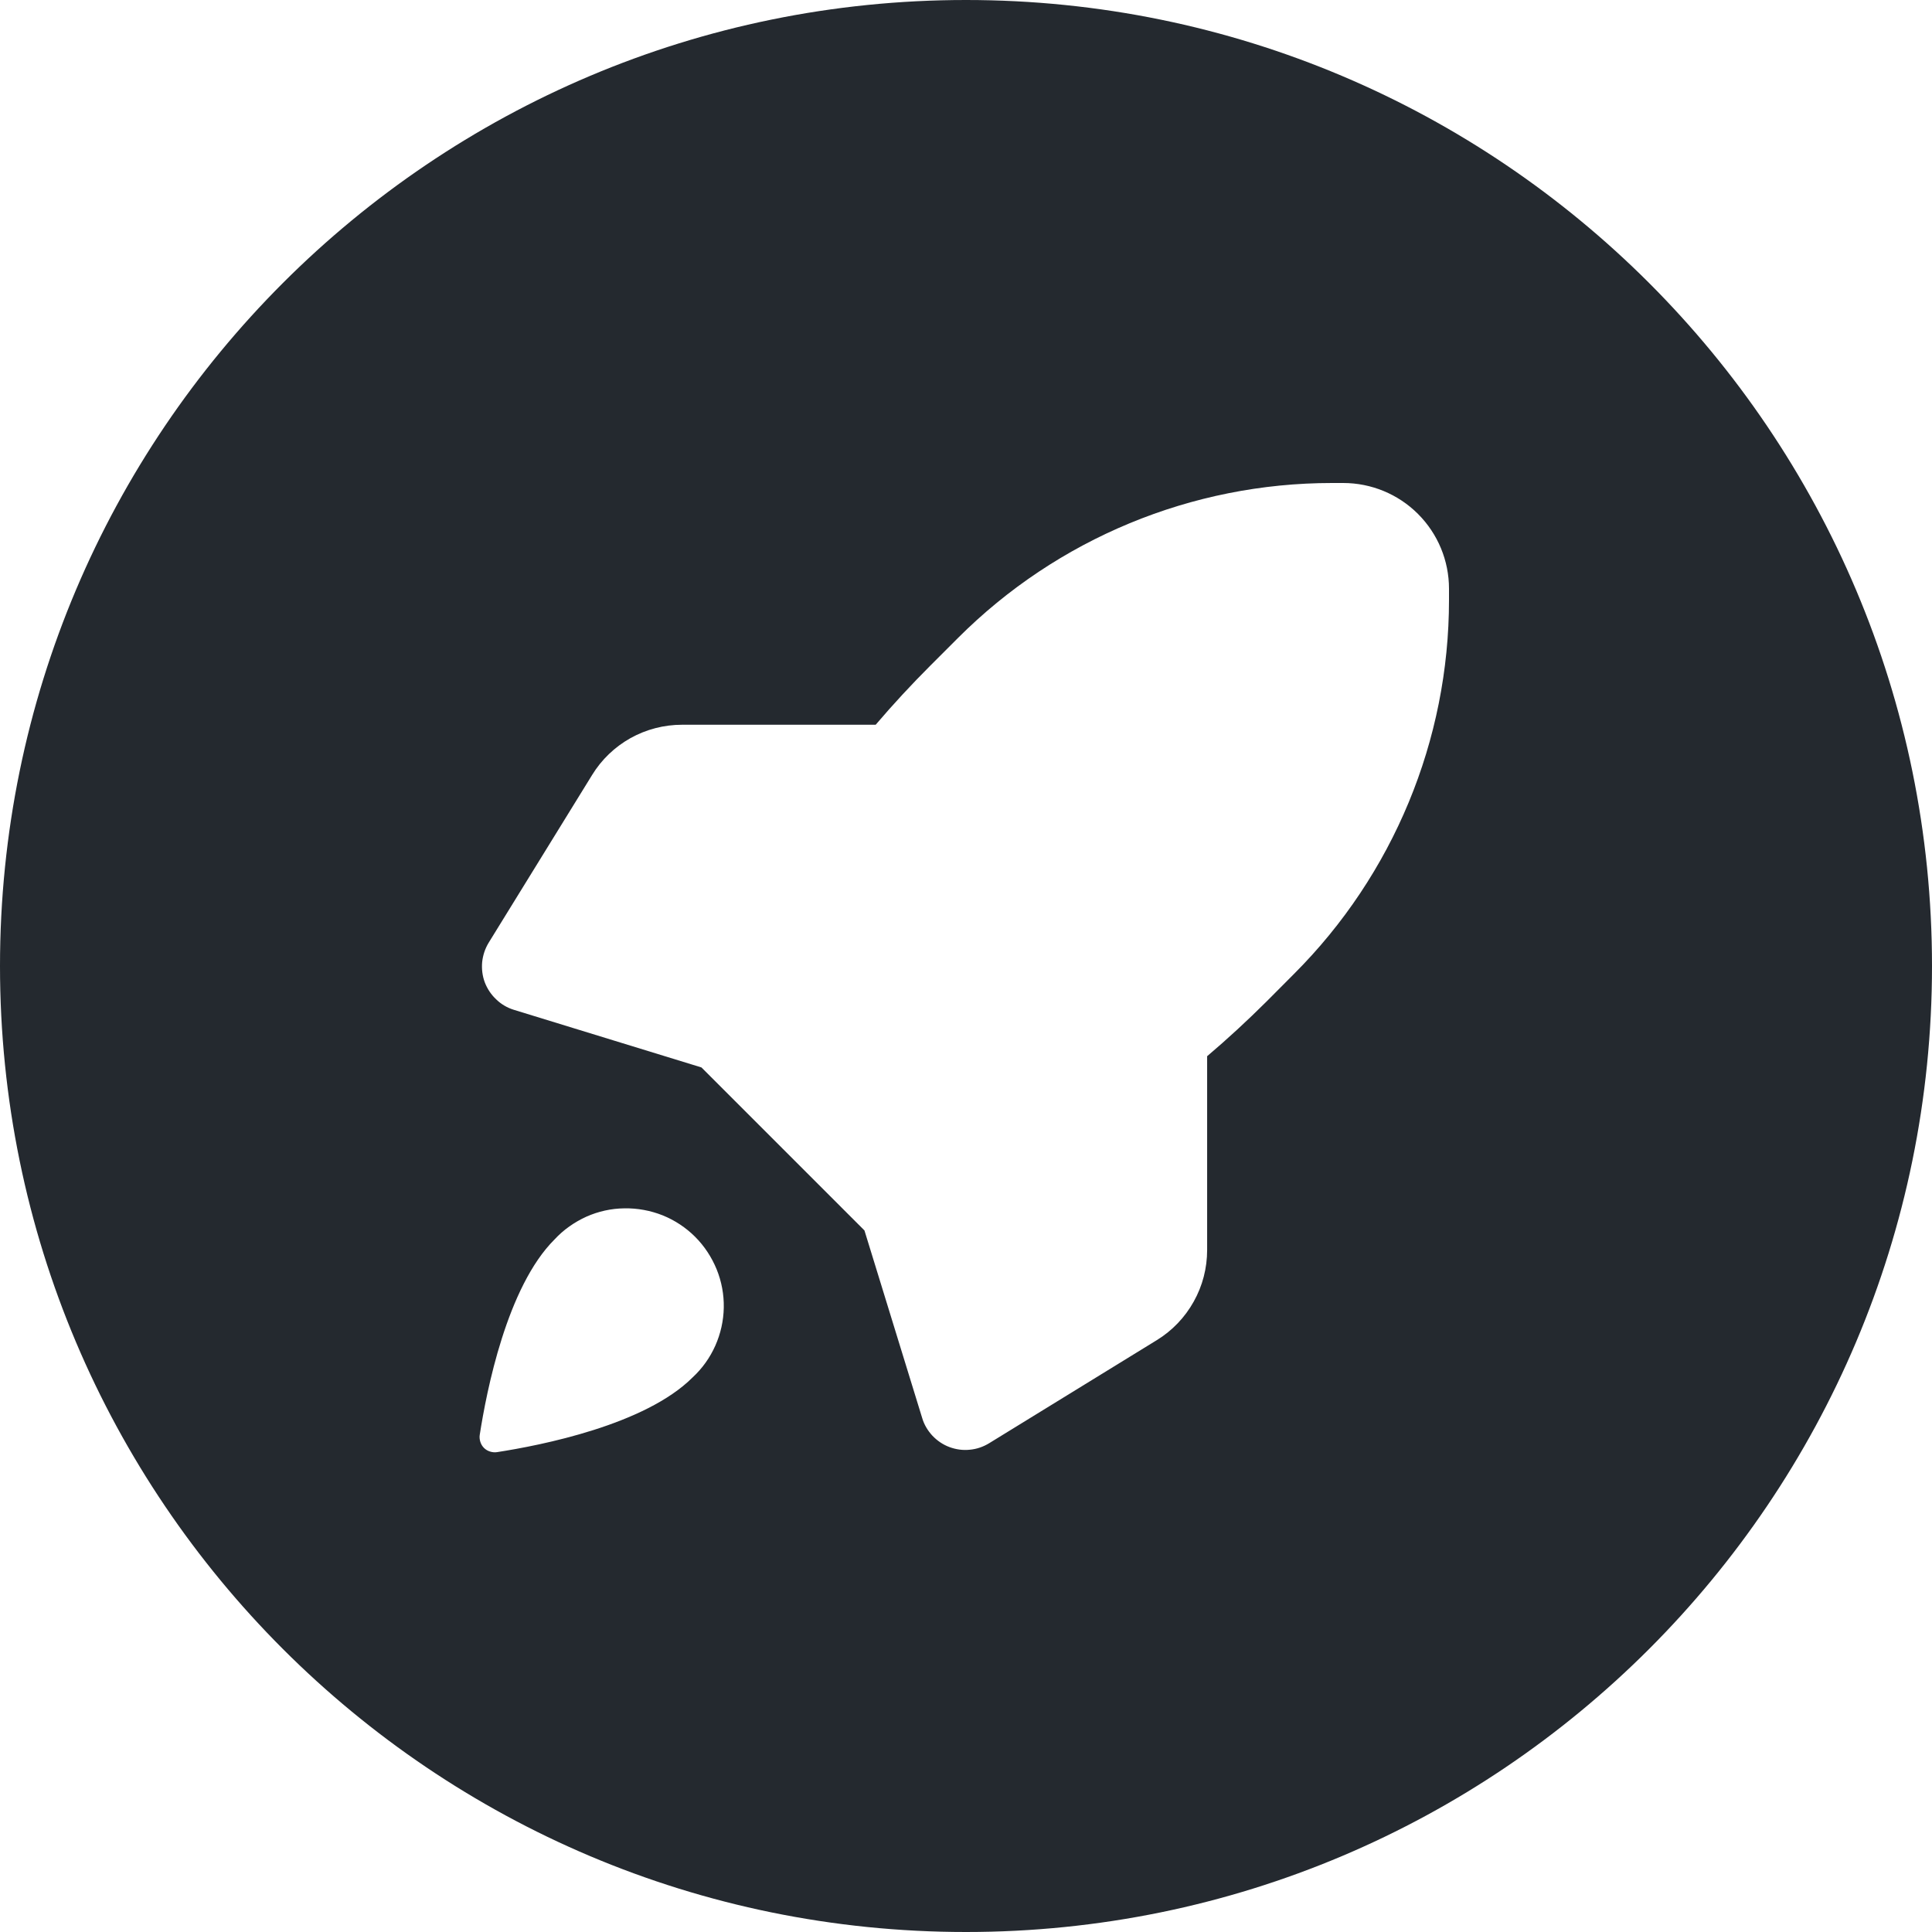
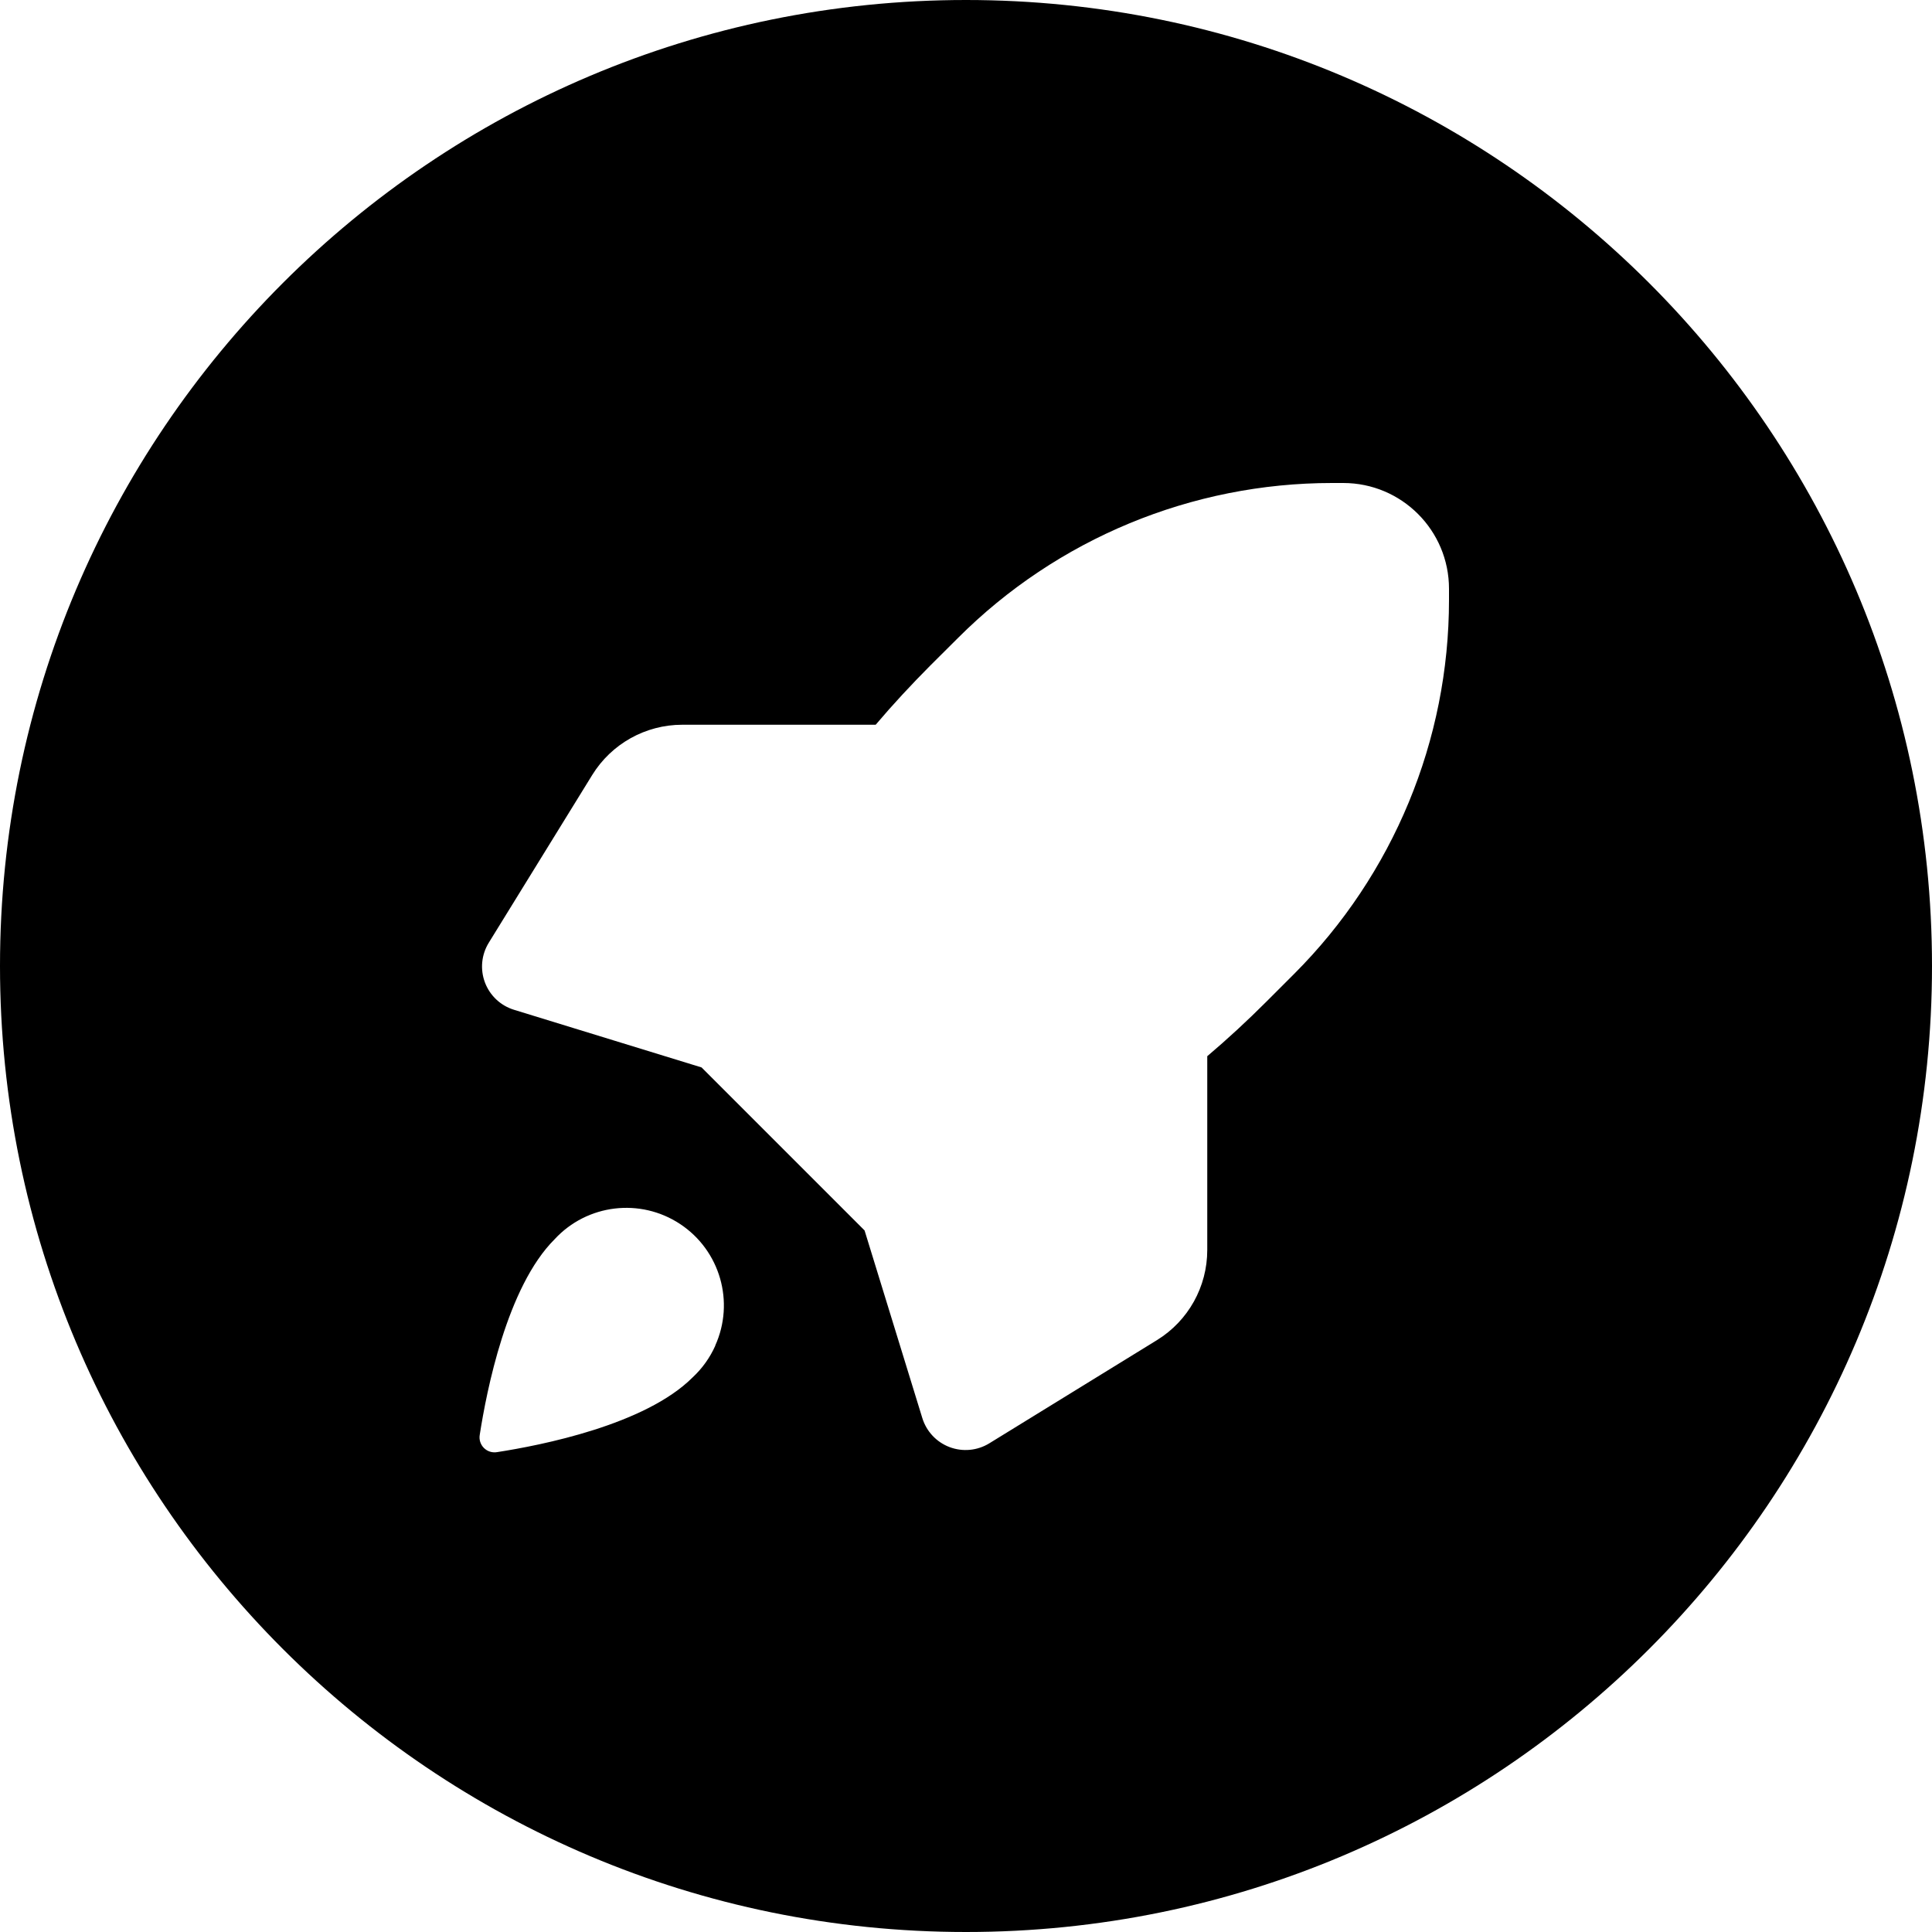
- <svg xmlns="http://www.w3.org/2000/svg" width="16" height="16" viewBox="0 0 16 16" fill="none">
-   <path fill-rule="evenodd" clip-rule="evenodd" d="M8 16C12.418 16 16 12.418 16 8C16 3.582 12.418 0 8 0C3.582 0 0 3.582 0 8C0 12.418 3.582 16 8 16ZM11.031 4C9.87 4 8.756 4.461 7.934 5.283L7.705 5.512C7.548 5.669 7.396 5.833 7.252 6.002H5.649C5.499 6.002 5.352 6.04 5.221 6.113C5.091 6.186 4.981 6.291 4.903 6.419L4.047 7.807C4.017 7.856 3.999 7.911 3.993 7.968C3.988 8.025 3.995 8.083 4.015 8.136C4.036 8.19 4.068 8.238 4.11 8.277C4.151 8.317 4.201 8.346 4.256 8.363L5.809 8.84L7.159 10.19L7.637 11.743C7.653 11.798 7.683 11.848 7.722 11.89C7.761 11.931 7.809 11.964 7.863 11.984C7.917 12.004 7.974 12.012 8.031 12.006C8.088 12.001 8.143 11.982 8.192 11.952L9.581 11.098C9.708 11.02 9.813 10.91 9.886 10.779C9.959 10.649 9.997 10.502 9.997 10.352V8.747C10.167 8.603 10.33 8.452 10.488 8.295L10.717 8.065C11.538 7.244 12 6.13 12 4.969V4.876C12 4.643 11.908 4.421 11.743 4.256C11.579 4.092 11.356 4 11.124 4H11.031ZM5.924 11.144C5.88 11.243 5.816 11.333 5.736 11.407C5.342 11.801 4.478 11.97 4.116 12.026C4.097 12.029 4.077 12.027 4.058 12.021C4.039 12.015 4.022 12.005 4.008 11.991C3.994 11.977 3.984 11.96 3.978 11.941C3.972 11.922 3.97 11.902 3.973 11.883C4.029 11.521 4.198 10.657 4.593 10.264C4.667 10.184 4.757 10.121 4.856 10.076C4.955 10.032 5.062 10.008 5.171 10.007C5.279 10.005 5.387 10.025 5.488 10.065C5.589 10.106 5.68 10.166 5.757 10.243C5.834 10.32 5.894 10.412 5.935 10.512C5.976 10.613 5.996 10.721 5.994 10.829C5.992 10.938 5.968 11.045 5.924 11.144Z" fill="#24292F" />
+ <svg xmlns="http://www.w3.org/2000/svg" width="16" height="16" viewBox="0 0 16 16">
+   <path fill-rule="evenodd" d="M8 16A8 8 0 108 0a8 8 0 000 16zm3.031-12a4.38 4.38 0 00-3.097 1.283l-.23.229c-.156.157-.308.32-.452.49H5.65a.876.876 0 00-.746.417l-.856 1.388a.375.375 0 00.21.556l1.552.477 1.35 1.35.478 1.553a.375.375 0 00.555.21l1.389-.855a.876.876 0 00.416-.746V8.747c.17-.144.333-.295.49-.452l.23-.23A4.38 4.38 0 0012 4.969v-.093A.876.876 0 0011.124 4h-.093zm-5.107 7.144a.81.81 0 01-.188.263c-.394.394-1.258.563-1.62.619a.124.124 0 01-.143-.143c.056-.362.225-1.226.62-1.62a.808.808 0 011.33.881z" />
</svg>
